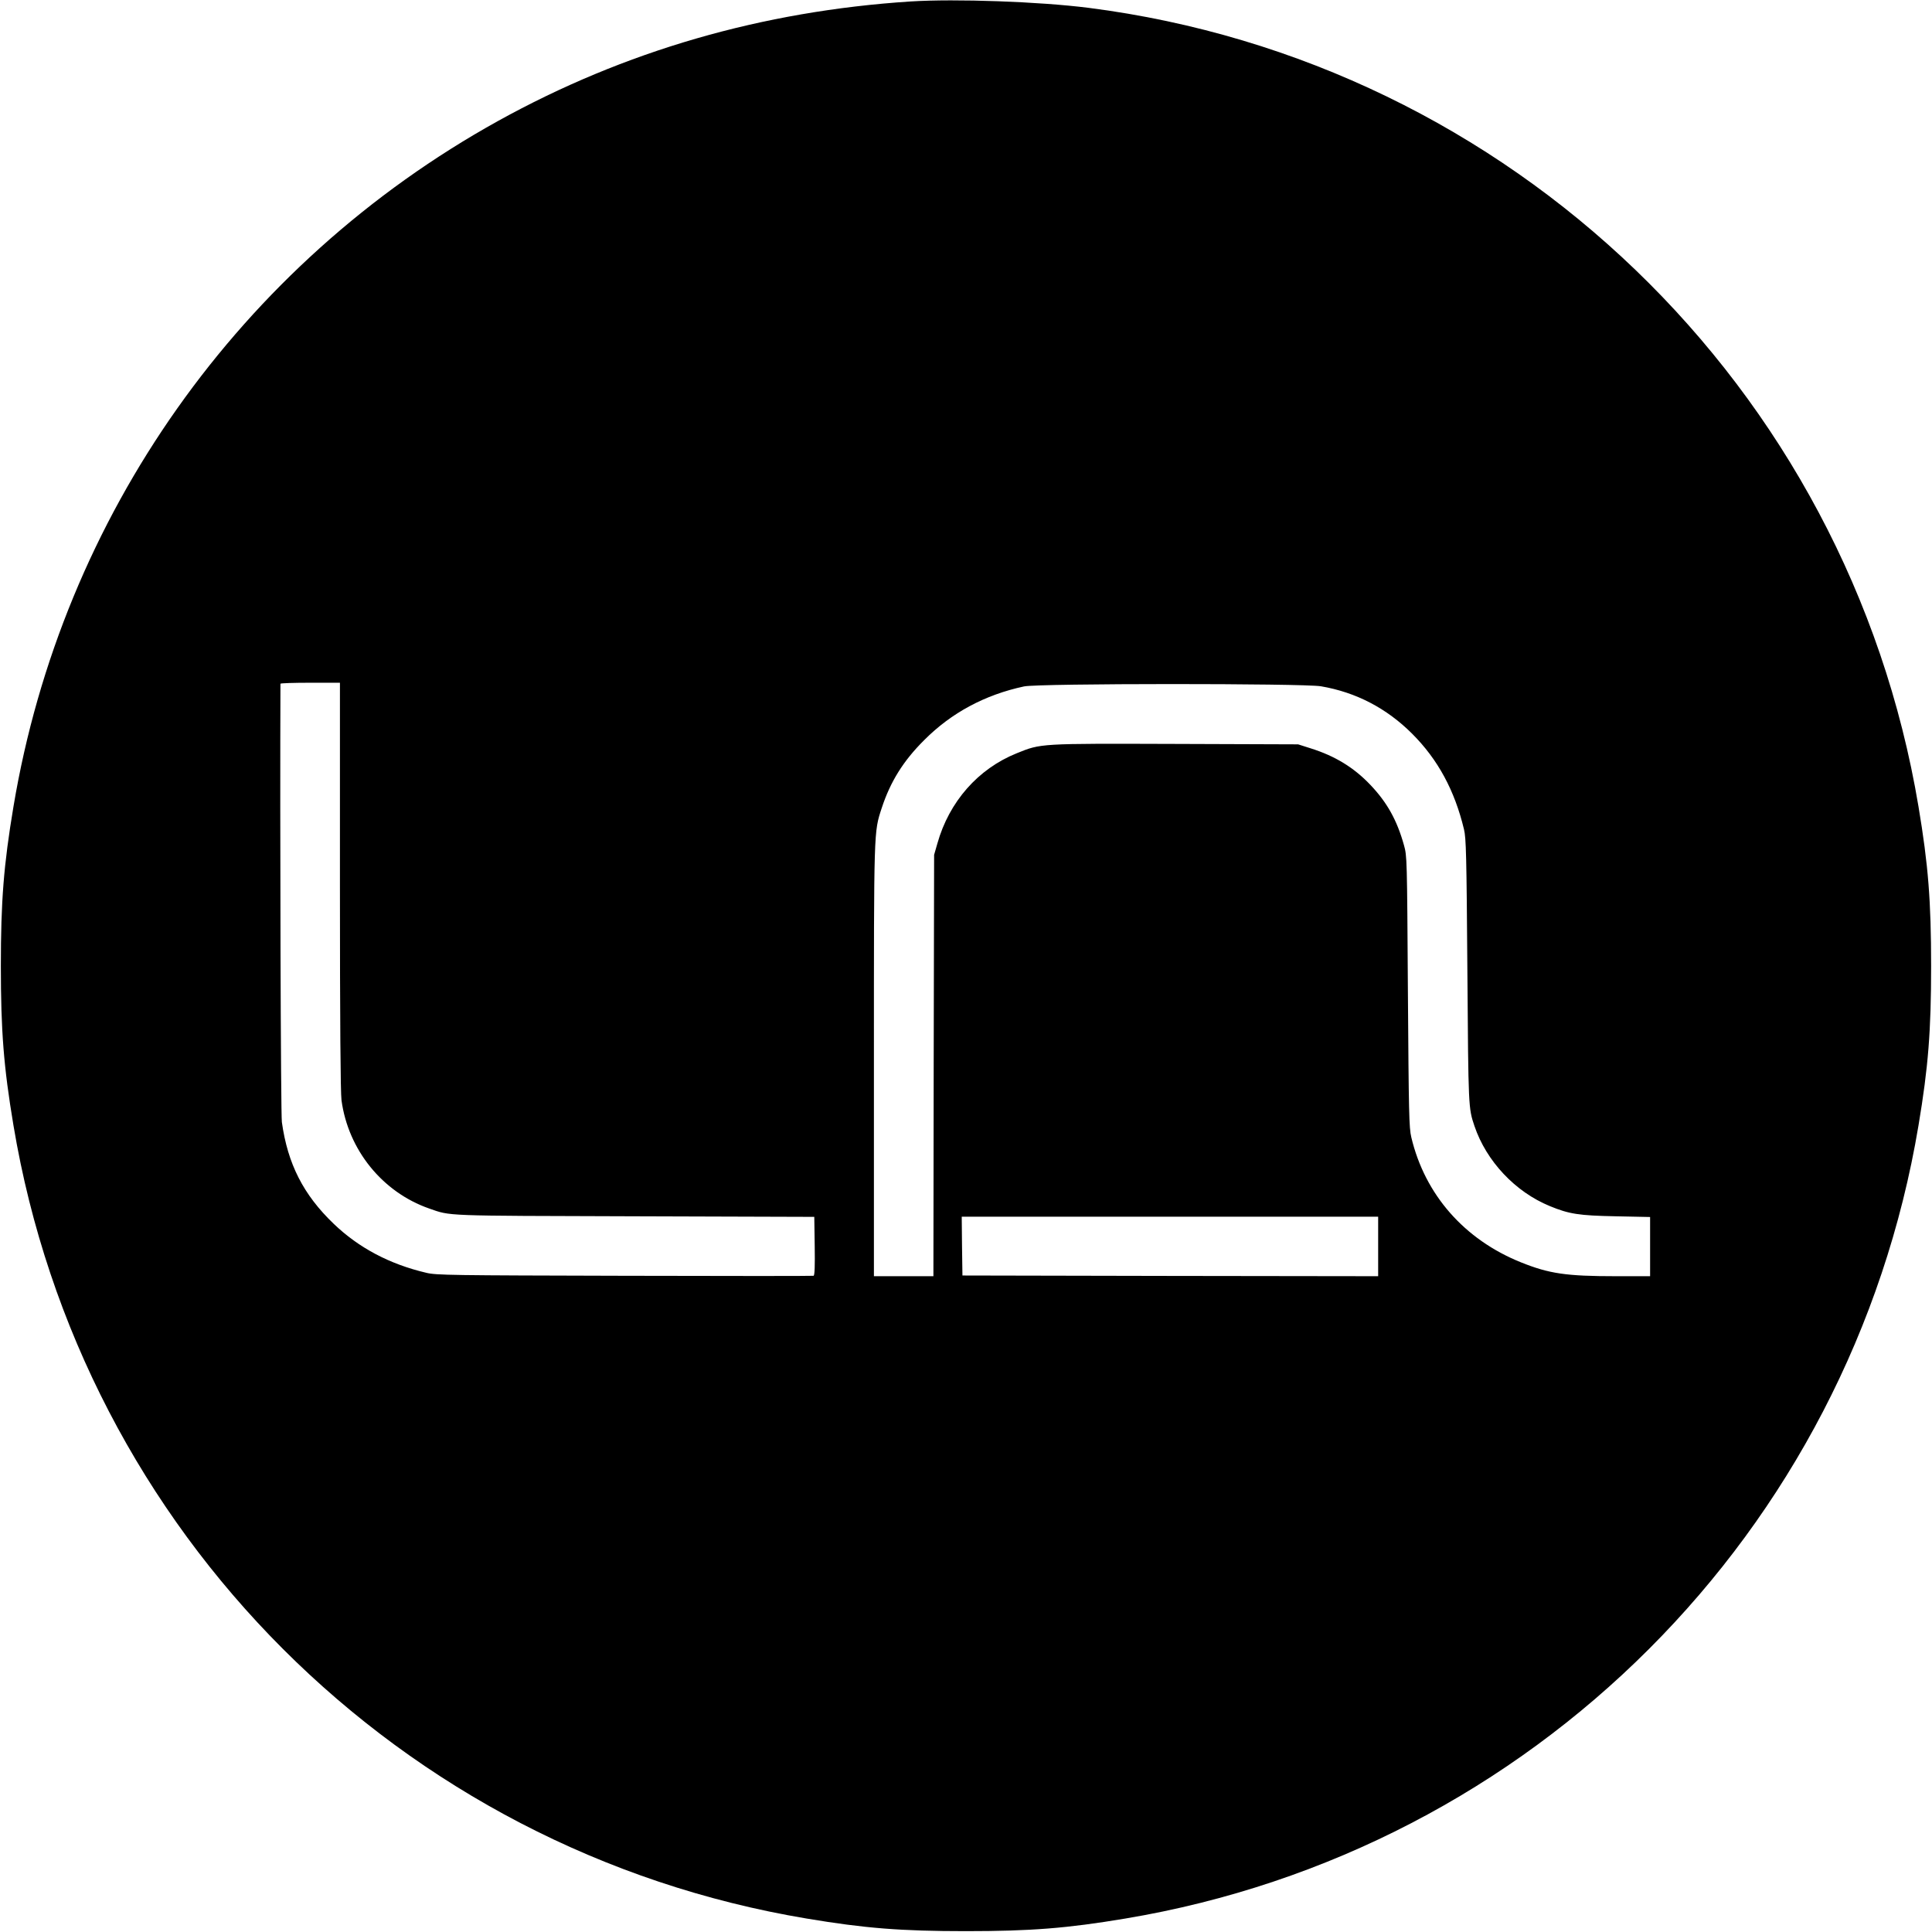
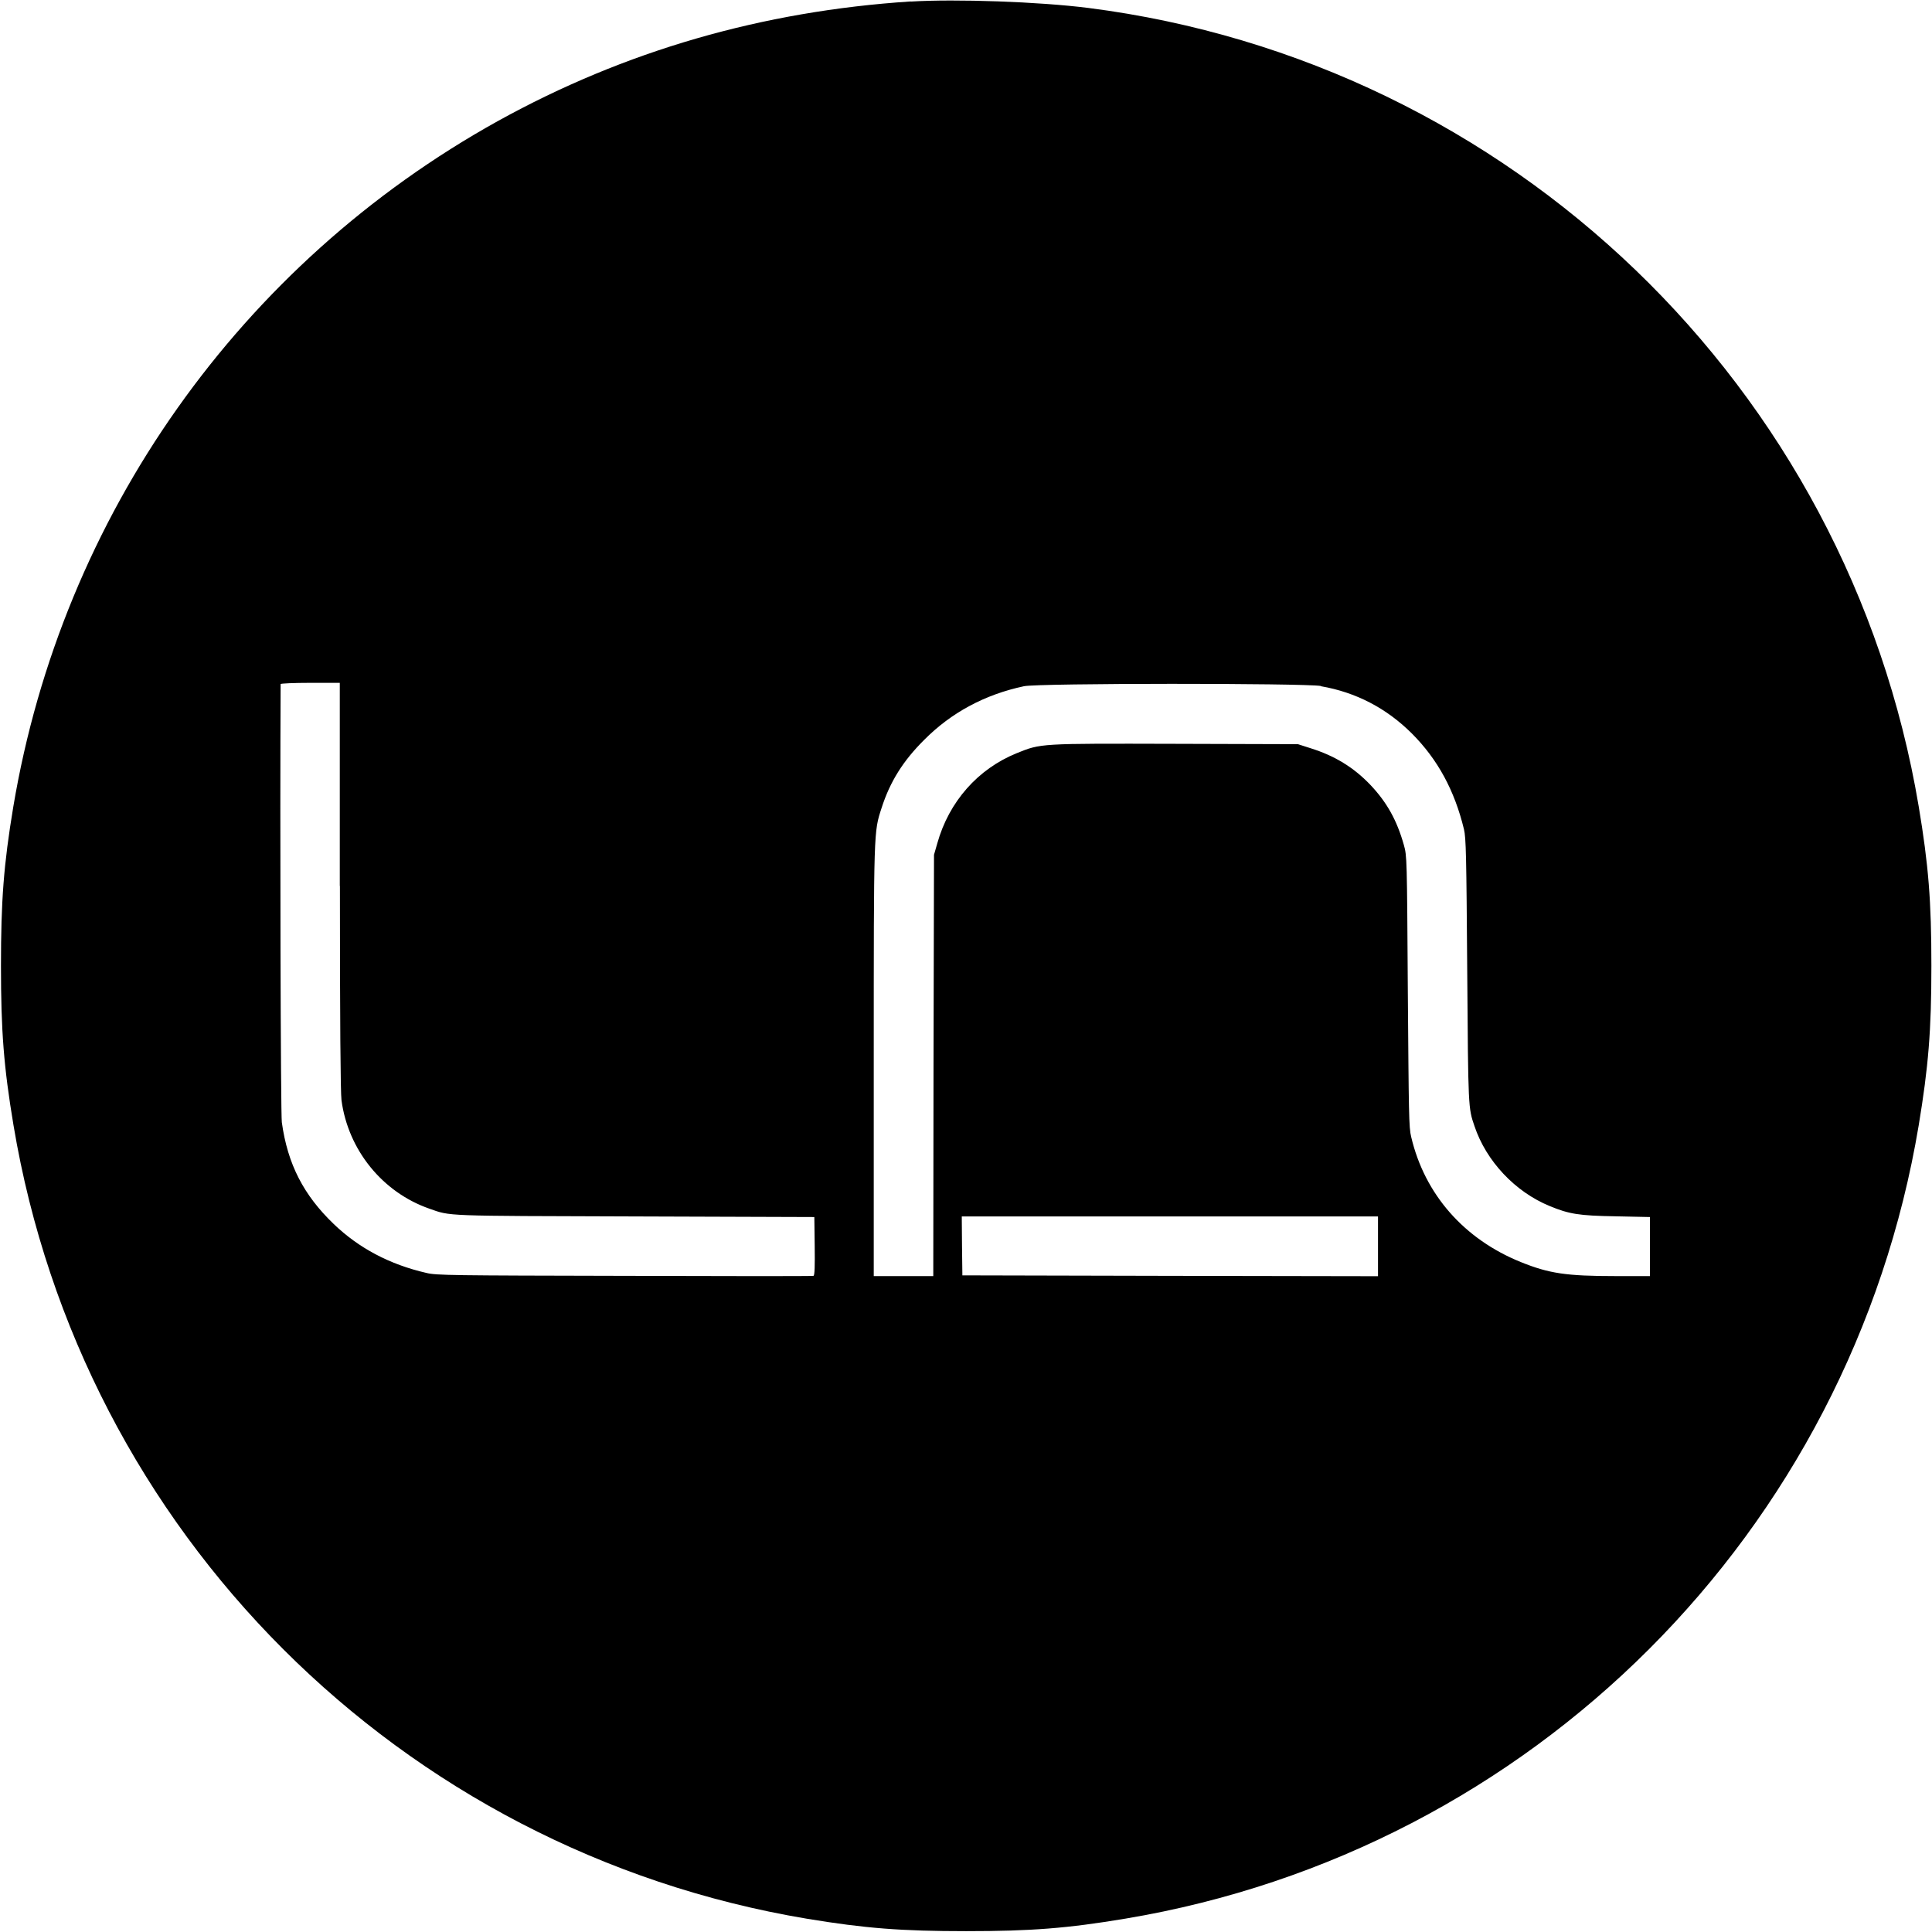
- <svg xmlns="http://www.w3.org/2000/svg" version="1.0" width="16pt" height="16pt" viewBox="0 0 16 16" preserveAspectRatio="xMidYMid meet">
-   <g transform="translate(0,16) scale(0.001173,-0.001173)" fill="#000000" stroke="none">
-     <path d="M6430 13630 c-1049 -68 -2022 -350 -2914 -844 -1820 -1009 -3078 -2788 -3421 -4841 -69 -412 -89 -667 -89 -1125 0 -458 20 -713 89 -1125 480 -2872 2728 -5120 5600 -5600 412 -69 667 -89 1125 -89 458 0 713 20 1125 89 2872 480 5120 2728 5600 5600 69 412 89 667 89 1125 0 458 -20 713 -89 1125 -496 2966 -2879 5259 -5860 5640 -349 44 -937 65 -1255 45z m-4030 -6244 c0 -956 4 -1461 11 -1513 47 -351 289 -650 619 -765 156 -54 84 -51 1452 -55 l1267 -4 3 -206 c2 -138 0 -207 -8 -210 -5 -2 -606 -2 -1335 0 -1226 3 -1330 4 -1399 21 -260 61 -478 177 -654 346 -214 205 -325 423 -366 718 -8 55 -14 2159 -10 3095 0 4 95 7 210 7 l210 0 0 -1434z m6926 1409 c247 -42 464 -155 644 -335 182 -182 300 -400 366 -675 15 -62 18 -178 24 -1005 7 -964 7 -962 50 -1090 84 -248 288 -465 532 -565 136 -56 205 -67 466 -72 l242 -5 0 -209 0 -209 -242 0 c-351 0 -471 18 -670 98 -400 161 -678 478 -774 883 -16 67 -18 169 -24 1029 -6 944 -6 956 -28 1034 -49 175 -118 300 -237 425 -117 123 -250 204 -422 258 l-88 28 -864 3 c-966 3 -950 4 -1123 -66 -273 -110 -477 -342 -560 -637 l-23 -80 -3 -1487 -2 -1488 -210 0 -210 0 0 1518 c0 1646 -1 1616 55 1787 61 186 152 333 300 480 192 193 429 320 705 379 101 22 1970 22 2096 1z m404 -3955 l0 -210 -1467 2 -1468 3 -3 208 -2 207 1470 0 1470 0 0 -210z" />
-   </g>
+ <svg xmlns="http://www.w3.org/2000/svg" version="1" viewBox="0 0 16 16">
+   <path d="M7.542.012c-1.23.08-2.37.41-3.418.99C1.99 2.186.514 4.272.11 6.682.03 7.163.008 7.46.008 8c0 .537.023.836.104 1.32.564 3.37 3.2 6.006 6.57 6.57.484.08.783.103 1.32.103s.836-.023 1.32-.104c3.368-.564 6.005-3.2 6.568-6.57.08-.484.105-.783.105-1.32s-.024-.836-.105-1.32C15.306 3.2 12.51.513 9.015.066c-.41-.052-1.1-.076-1.473-.053zM2.815 7.336c0 1.122.005 1.714.013 1.775.055.413.34.763.726.898.183.064.1.06 1.703.065l1.487.005.003.24c.002.163 0 .244-.01.247-.005.003-.71.003-1.565 0-1.438-.003-1.56-.004-1.64-.024-.306-.07-.562-.207-.768-.405-.25-.24-.382-.496-.43-.842-.01-.065-.016-2.533-.01-3.63 0-.005.11-.01.245-.01h.245v1.683zm8.124-1.653c.29.05.544.182.755.393.213.214.352.47.43.792.017.073.02.21.027 1.18.008 1.13.008 1.127.06 1.278.097.29.337.545.623.662.16.066.24.08.547.085l.283.006v.489h-.283c-.412 0-.553-.022-.786-.116-.47-.19-.796-.56-.908-1.036-.02-.078-.02-.198-.028-1.207-.007-1.106-.007-1.12-.033-1.212-.058-.205-.14-.352-.278-.498-.138-.144-.294-.24-.496-.303l-.103-.033-1.013-.003c-1.133-.003-1.114-.004-1.317.078-.32.13-.56.4-.657.747l-.027.094-.004 1.744-.002 1.745h-.493V8.787c0-1.93 0-1.895.065-2.096.07-.218.178-.39.352-.563.225-.227.503-.376.827-.445.12-.026 2.312-.026 2.46-.002zm.473 4.64v.246l-1.72-.003-1.722-.004-.003-.244-.002-.244h3.447v.247z" />
</svg>
